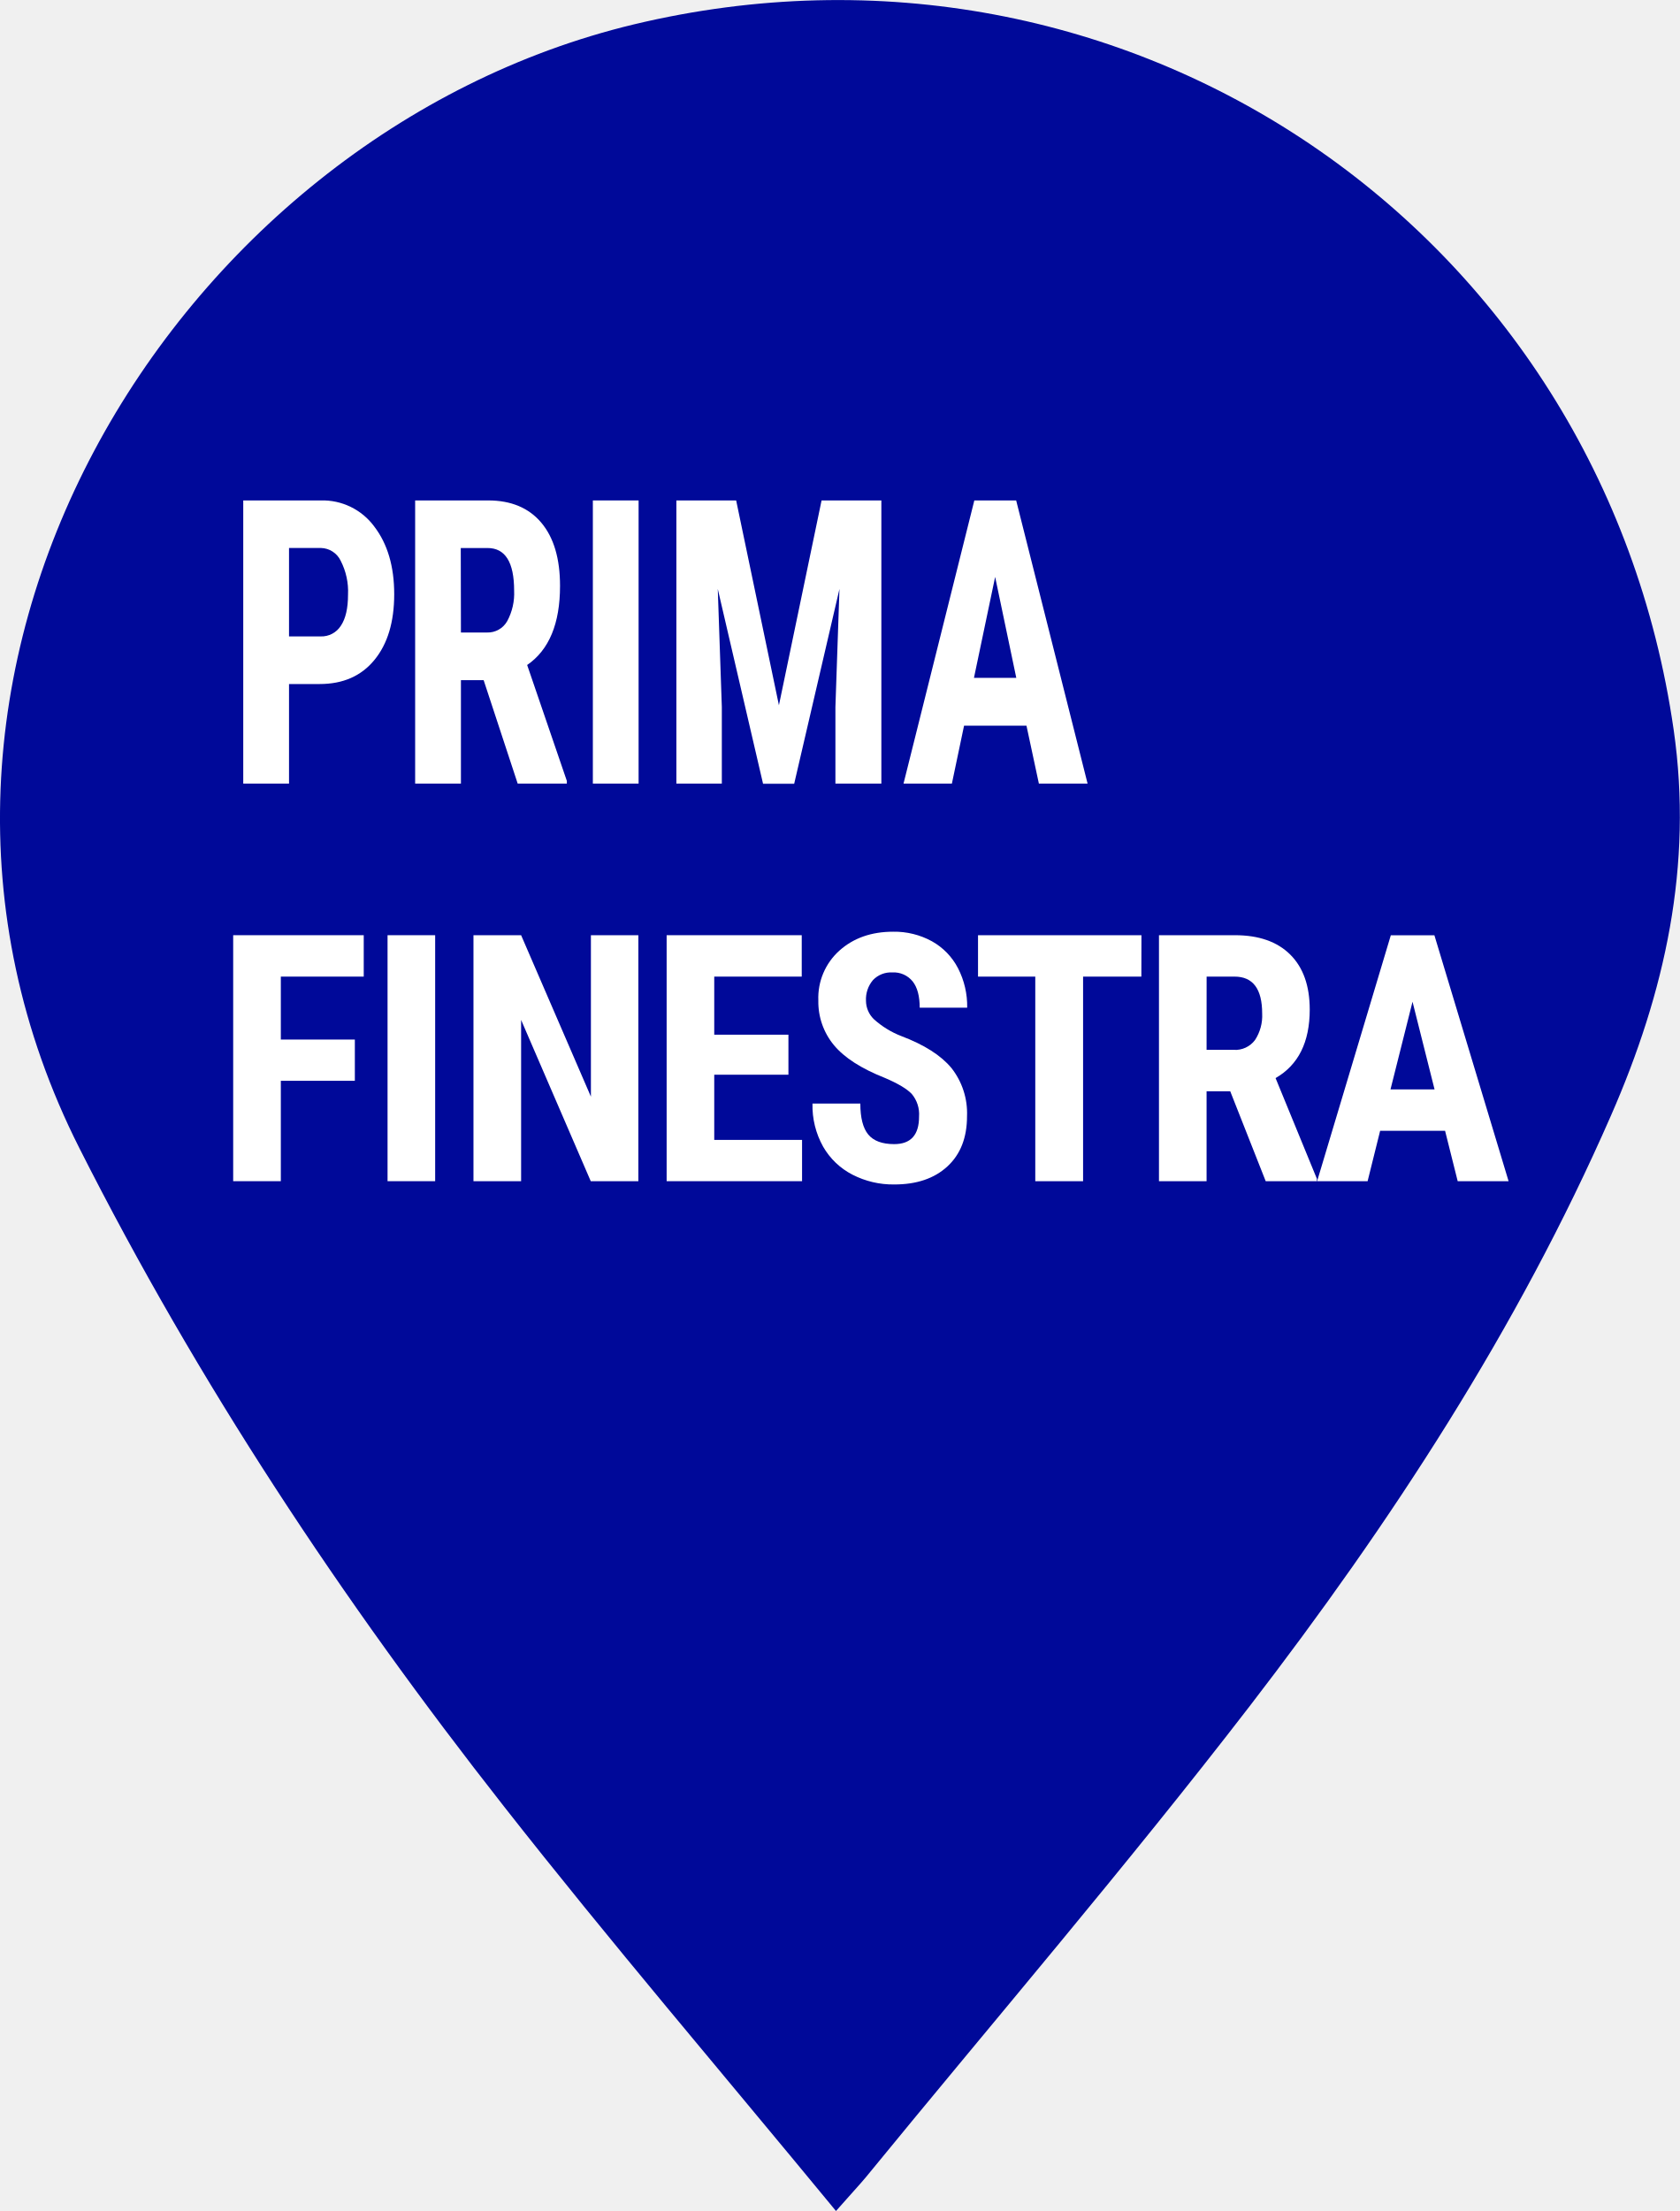
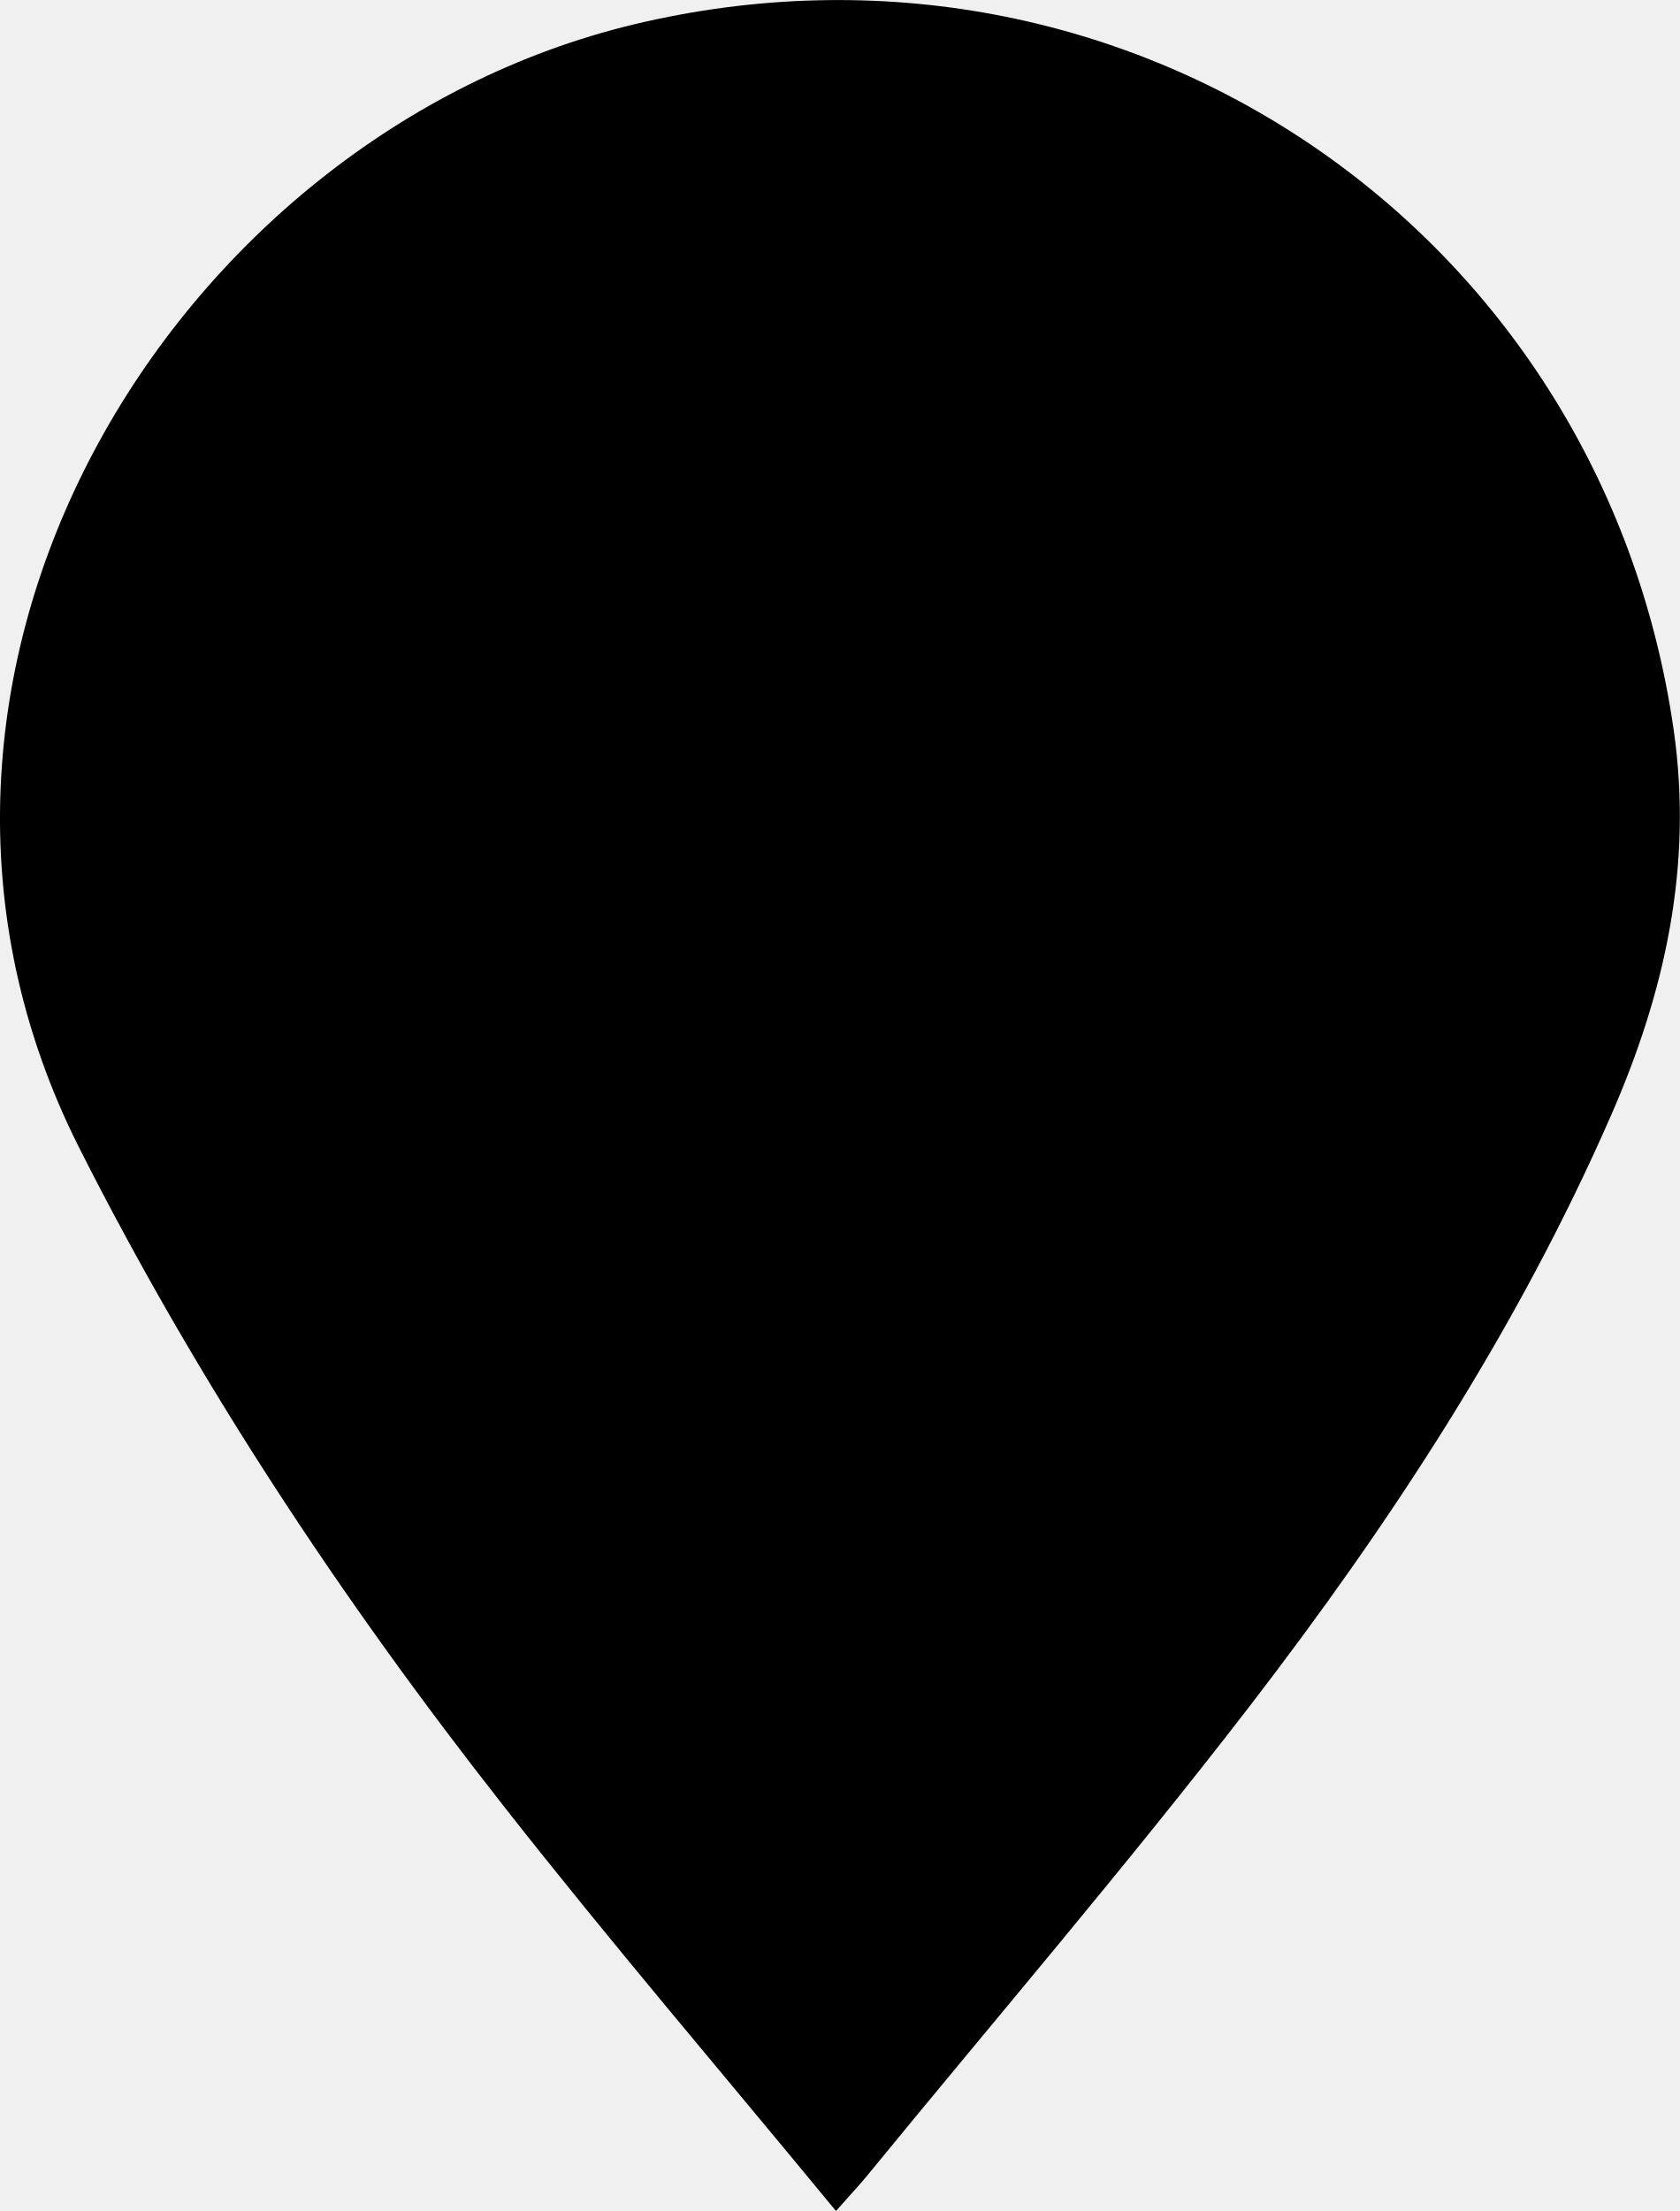
<svg xmlns="http://www.w3.org/2000/svg" viewBox="0 0 413.95 544.71">
  <defs>
    <style>.cls-1{fill:#000999;}.cls-2{fill:#fff;}</style>
  </defs>
  <g id="Слой_2" data-name="Слой 2">
    <g id="Слой_1-2" data-name="Слой 1">
-       <path class="cls-1" d="M206,544.71c-28.09-34.11-55.69-66.37-81.87-99.74C84.26,394.22,48.81,340.74,19.57,282.88-39.15,166.67,42.39,33.32,156.23,6,277.47-23,394.66,56.33,412.42,179.81c4.81,33.43-2.14,64.66-15.46,95.05-23,52.57-54.21,100.25-89,145.45-30.45,39.52-63,77.45-94.59,116.07C211.57,538.54,209.63,540.57,206,544.71Z" />
-       <path class="cls-2" d="M71.22,168.52v24.54H59.94V123.29H79a15.81,15.81,0,0,1,13.22,6.42q4.92,6.42,4.92,16.68t-4.87,16.19q-4.86,5.94-13.5,5.94Zm0-11.73H79a5.66,5.66,0,0,0,5-2.64c1.18-1.76,1.76-4.31,1.76-7.67a16.47,16.47,0,0,0-1.8-8.31A5.54,5.54,0,0,0,79.08,135H71.22Z" />
-       <path class="cls-2" d="M119.18,167.57h-5.6v25.49H102.3V123.29h18q8.47,0,13.09,5.49T138,144.37q0,13.9-8.1,19.46l9.78,28.56v.67H127.57Zm-5.6-11.74H120A5.52,5.52,0,0,0,125,153a14.39,14.39,0,0,0,1.69-7.5q0-10.49-6.56-10.49h-6.59Z" />
-       <path class="cls-2" d="M157.36,193.06H146.09V123.29h11.27Z" />
-       <path class="cls-2" d="M181.4,123.29l10.54,50.46,10.51-50.46h14.73v69.77H205.86V174.18l1-29.09-11.16,48h-7.67l-11.16-48,1,29.09v18.88H166.67V123.29Z" />
-       <path class="cls-2" d="M252.94,178.78H237.56l-3,14.28H222.64l17.45-69.77H250.4L268,193.06h-12ZM240,167h10.43l-5.21-24.87Z" />
-       <path class="cls-2" d="M87.44,266.27H69.2V291H57.46V230.4H89.63v10.2H69.2v15.51H87.44Z" />
-       <path class="cls-2" d="M107.23,291H95.5V230.4h11.73Z" />
-       <path class="cls-2" d="M157.3,291H145.57l-17.16-39.73V291H116.67V230.4h11.74l17.2,39.78V230.4H157.3Z" />
-       <path class="cls-2" d="M194.28,264.77H176v16.06h21.64V291H164.27V230.4h33.29v10.2H176v14.31h18.28Z" />
-       <path class="cls-2" d="M226.47,275.09a7.79,7.79,0,0,0-1.81-5.6q-1.82-1.89-6.61-3.93-8.73-3.45-12.57-8.09a16.73,16.73,0,0,1-3.83-11,15.66,15.66,0,0,1,5.21-12.29q5.2-4.64,13.23-4.64a19.17,19.17,0,0,1,9.54,2.35,16,16,0,0,1,6.44,6.64,20.48,20.48,0,0,1,2.26,9.73h-11.7c0-2.83-.57-5-1.73-6.47a6,6,0,0,0-5-2.22,6.13,6.13,0,0,0-4.79,1.89,7.32,7.32,0,0,0-1.72,5.1,6.38,6.38,0,0,0,1.92,4.51,21.82,21.82,0,0,0,6.78,4.18q8.5,3.21,12.36,7.87A18,18,0,0,1,238.29,275q0,7.9-4.83,12.36t-13.13,4.45a21.86,21.86,0,0,1-10.26-2.41,17.6,17.6,0,0,1-7.24-6.91,20.64,20.64,0,0,1-2.62-10.61H212q0,5.25,1.95,7.62c1.31,1.58,3.43,2.37,6.39,2.37Q226.48,281.87,226.47,275.09Z" />
-       <path class="cls-2" d="M281.25,240.6H266.89V291H255.11V240.6H241V230.4h40.27Z" />
-       <path class="cls-2" d="M303.15,268.85h-5.83V291H285.59V230.4h18.72q8.82,0,13.62,4.77t4.81,13.54q0,12.06-8.42,16.89l10.18,24.8V291H311.89Zm-5.83-10.2H304a6.06,6.06,0,0,0,5.26-2.43,10.9,10.9,0,0,0,1.76-6.51q0-9.12-6.82-9.11h-6.87Z" />
-       <path class="cls-2" d="M356.09,278.58h-16L337,291H324.56l18.16-60.58h10.74L371.74,291H359.2Zm-13.45-10.19H353.5l-5.43-21.6Z" />
+       <path className="cls-1" d="M206,544.71c-28.09-34.11-55.69-66.37-81.87-99.74C84.26,394.22,48.81,340.74,19.57,282.88-39.15,166.67,42.39,33.32,156.23,6,277.47-23,394.66,56.33,412.42,179.81c4.81,33.43-2.14,64.66-15.46,95.05-23,52.57-54.21,100.25-89,145.45-30.45,39.52-63,77.45-94.59,116.07C211.57,538.54,209.63,540.57,206,544.71Z" />
+       <path className="cls-2" d="M71.22,168.52v24.54H59.94V123.29H79a15.81,15.81,0,0,1,13.22,6.42q4.92,6.42,4.92,16.68t-4.87,16.19q-4.86,5.94-13.5,5.94Zm0-11.73H79a5.66,5.66,0,0,0,5-2.64c1.18-1.76,1.76-4.31,1.76-7.67a16.47,16.47,0,0,0-1.8-8.31A5.54,5.54,0,0,0,79.08,135H71.22Z" />
+       <path className="cls-2" d="M119.18,167.57h-5.6v25.49H102.3V123.29h18q8.47,0,13.09,5.49T138,144.37q0,13.9-8.1,19.46l9.78,28.56v.67H127.57Zm-5.6-11.74H120A5.52,5.52,0,0,0,125,153a14.39,14.39,0,0,0,1.69-7.5q0-10.49-6.56-10.49h-6.59Z" />
+       <path className="cls-2" d="M157.36,193.06H146.09V123.29h11.27Z" />
+       <path className="cls-2" d="M181.4,123.29l10.54,50.46,10.51-50.46h14.73v69.77H205.86V174.18l1-29.09-11.16,48h-7.67l-11.16-48,1,29.09v18.88H166.67V123.29Z" />
+       <path className="cls-2" d="M252.94,178.78H237.56l-3,14.28H222.64l17.45-69.77H250.4L268,193.06h-12ZM240,167h10.43l-5.21-24.87Z" />
+       <path className="cls-2" d="M87.44,266.27H69.2V291H57.46V230.4H89.63v10.2H69.2v15.51H87.44Z" />
+       <path className="cls-2" d="M107.23,291H95.5V230.4h11.73Z" />
+       <path className="cls-2" d="M157.3,291H145.57l-17.16-39.73V291H116.67V230.4h11.74l17.2,39.78V230.4H157.3Z" />
+       <path className="cls-2" d="M194.28,264.77H176v16.06h21.64V291H164.27V230.4h33.29v10.2H176v14.31h18.28Z" />
+       <path className="cls-2" d="M226.47,275.09a7.79,7.79,0,0,0-1.81-5.6q-1.82-1.89-6.61-3.93-8.73-3.45-12.57-8.09a16.73,16.73,0,0,1-3.83-11,15.66,15.66,0,0,1,5.21-12.29q5.2-4.64,13.23-4.64a19.17,19.17,0,0,1,9.54,2.35,16,16,0,0,1,6.44,6.64,20.48,20.48,0,0,1,2.26,9.73h-11.7c0-2.83-.57-5-1.73-6.47a6,6,0,0,0-5-2.22,6.13,6.13,0,0,0-4.79,1.89,7.32,7.32,0,0,0-1.72,5.1,6.38,6.38,0,0,0,1.92,4.51,21.82,21.82,0,0,0,6.78,4.18q8.5,3.21,12.36,7.87A18,18,0,0,1,238.29,275q0,7.9-4.83,12.36t-13.13,4.45a21.86,21.86,0,0,1-10.26-2.41,17.6,17.6,0,0,1-7.24-6.91,20.64,20.64,0,0,1-2.62-10.61H212q0,5.25,1.95,7.62c1.31,1.58,3.43,2.37,6.39,2.37Q226.48,281.87,226.47,275.09Z" />
+       <path className="cls-2" d="M281.25,240.6H266.89V291H255.11V240.6H241V230.4h40.27Z" />
+       <path className="cls-2" d="M303.15,268.85h-5.83V291H285.59V230.4h18.72q8.82,0,13.62,4.77t4.81,13.54q0,12.06-8.42,16.89l10.18,24.8V291H311.89Zm-5.83-10.2H304a6.06,6.06,0,0,0,5.26-2.43,10.9,10.9,0,0,0,1.76-6.51q0-9.12-6.82-9.11h-6.87Z" />
+       <path className="cls-2" d="M356.09,278.58h-16L337,291H324.56l18.16-60.58h10.74L371.74,291H359.2Zm-13.45-10.19H353.5l-5.43-21.6Z" />
    </g>
  </g>
</svg>
